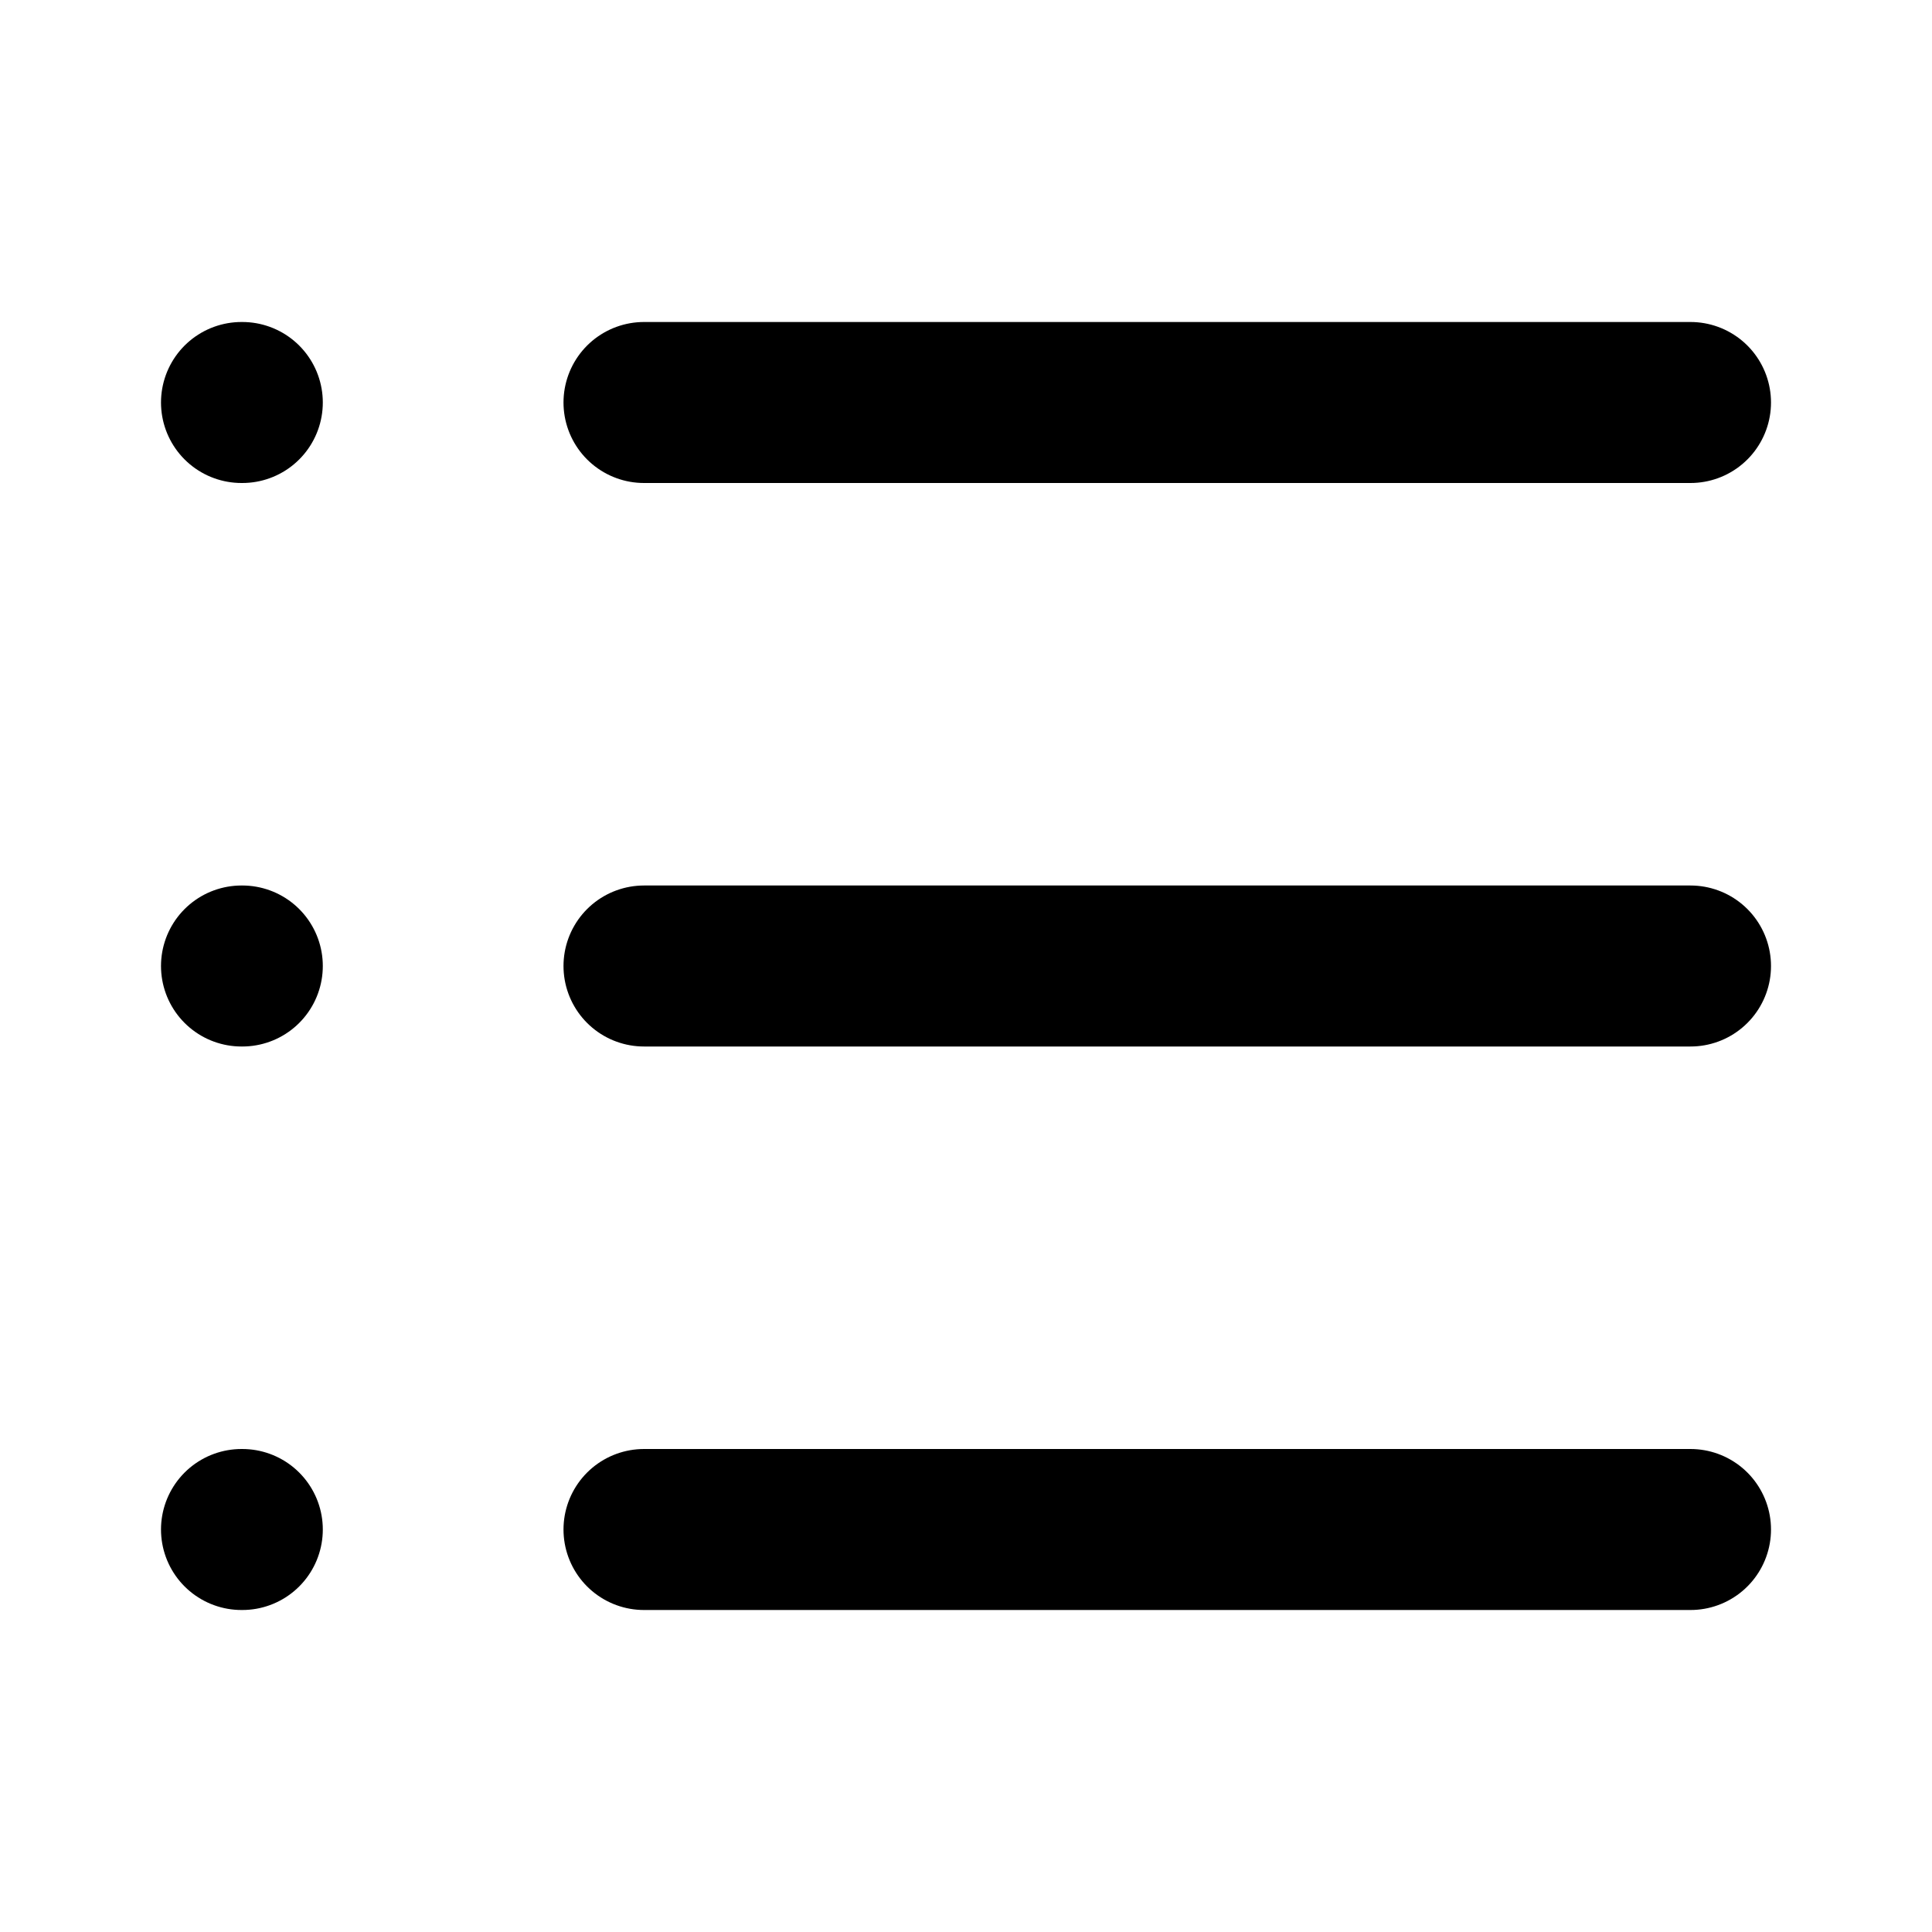
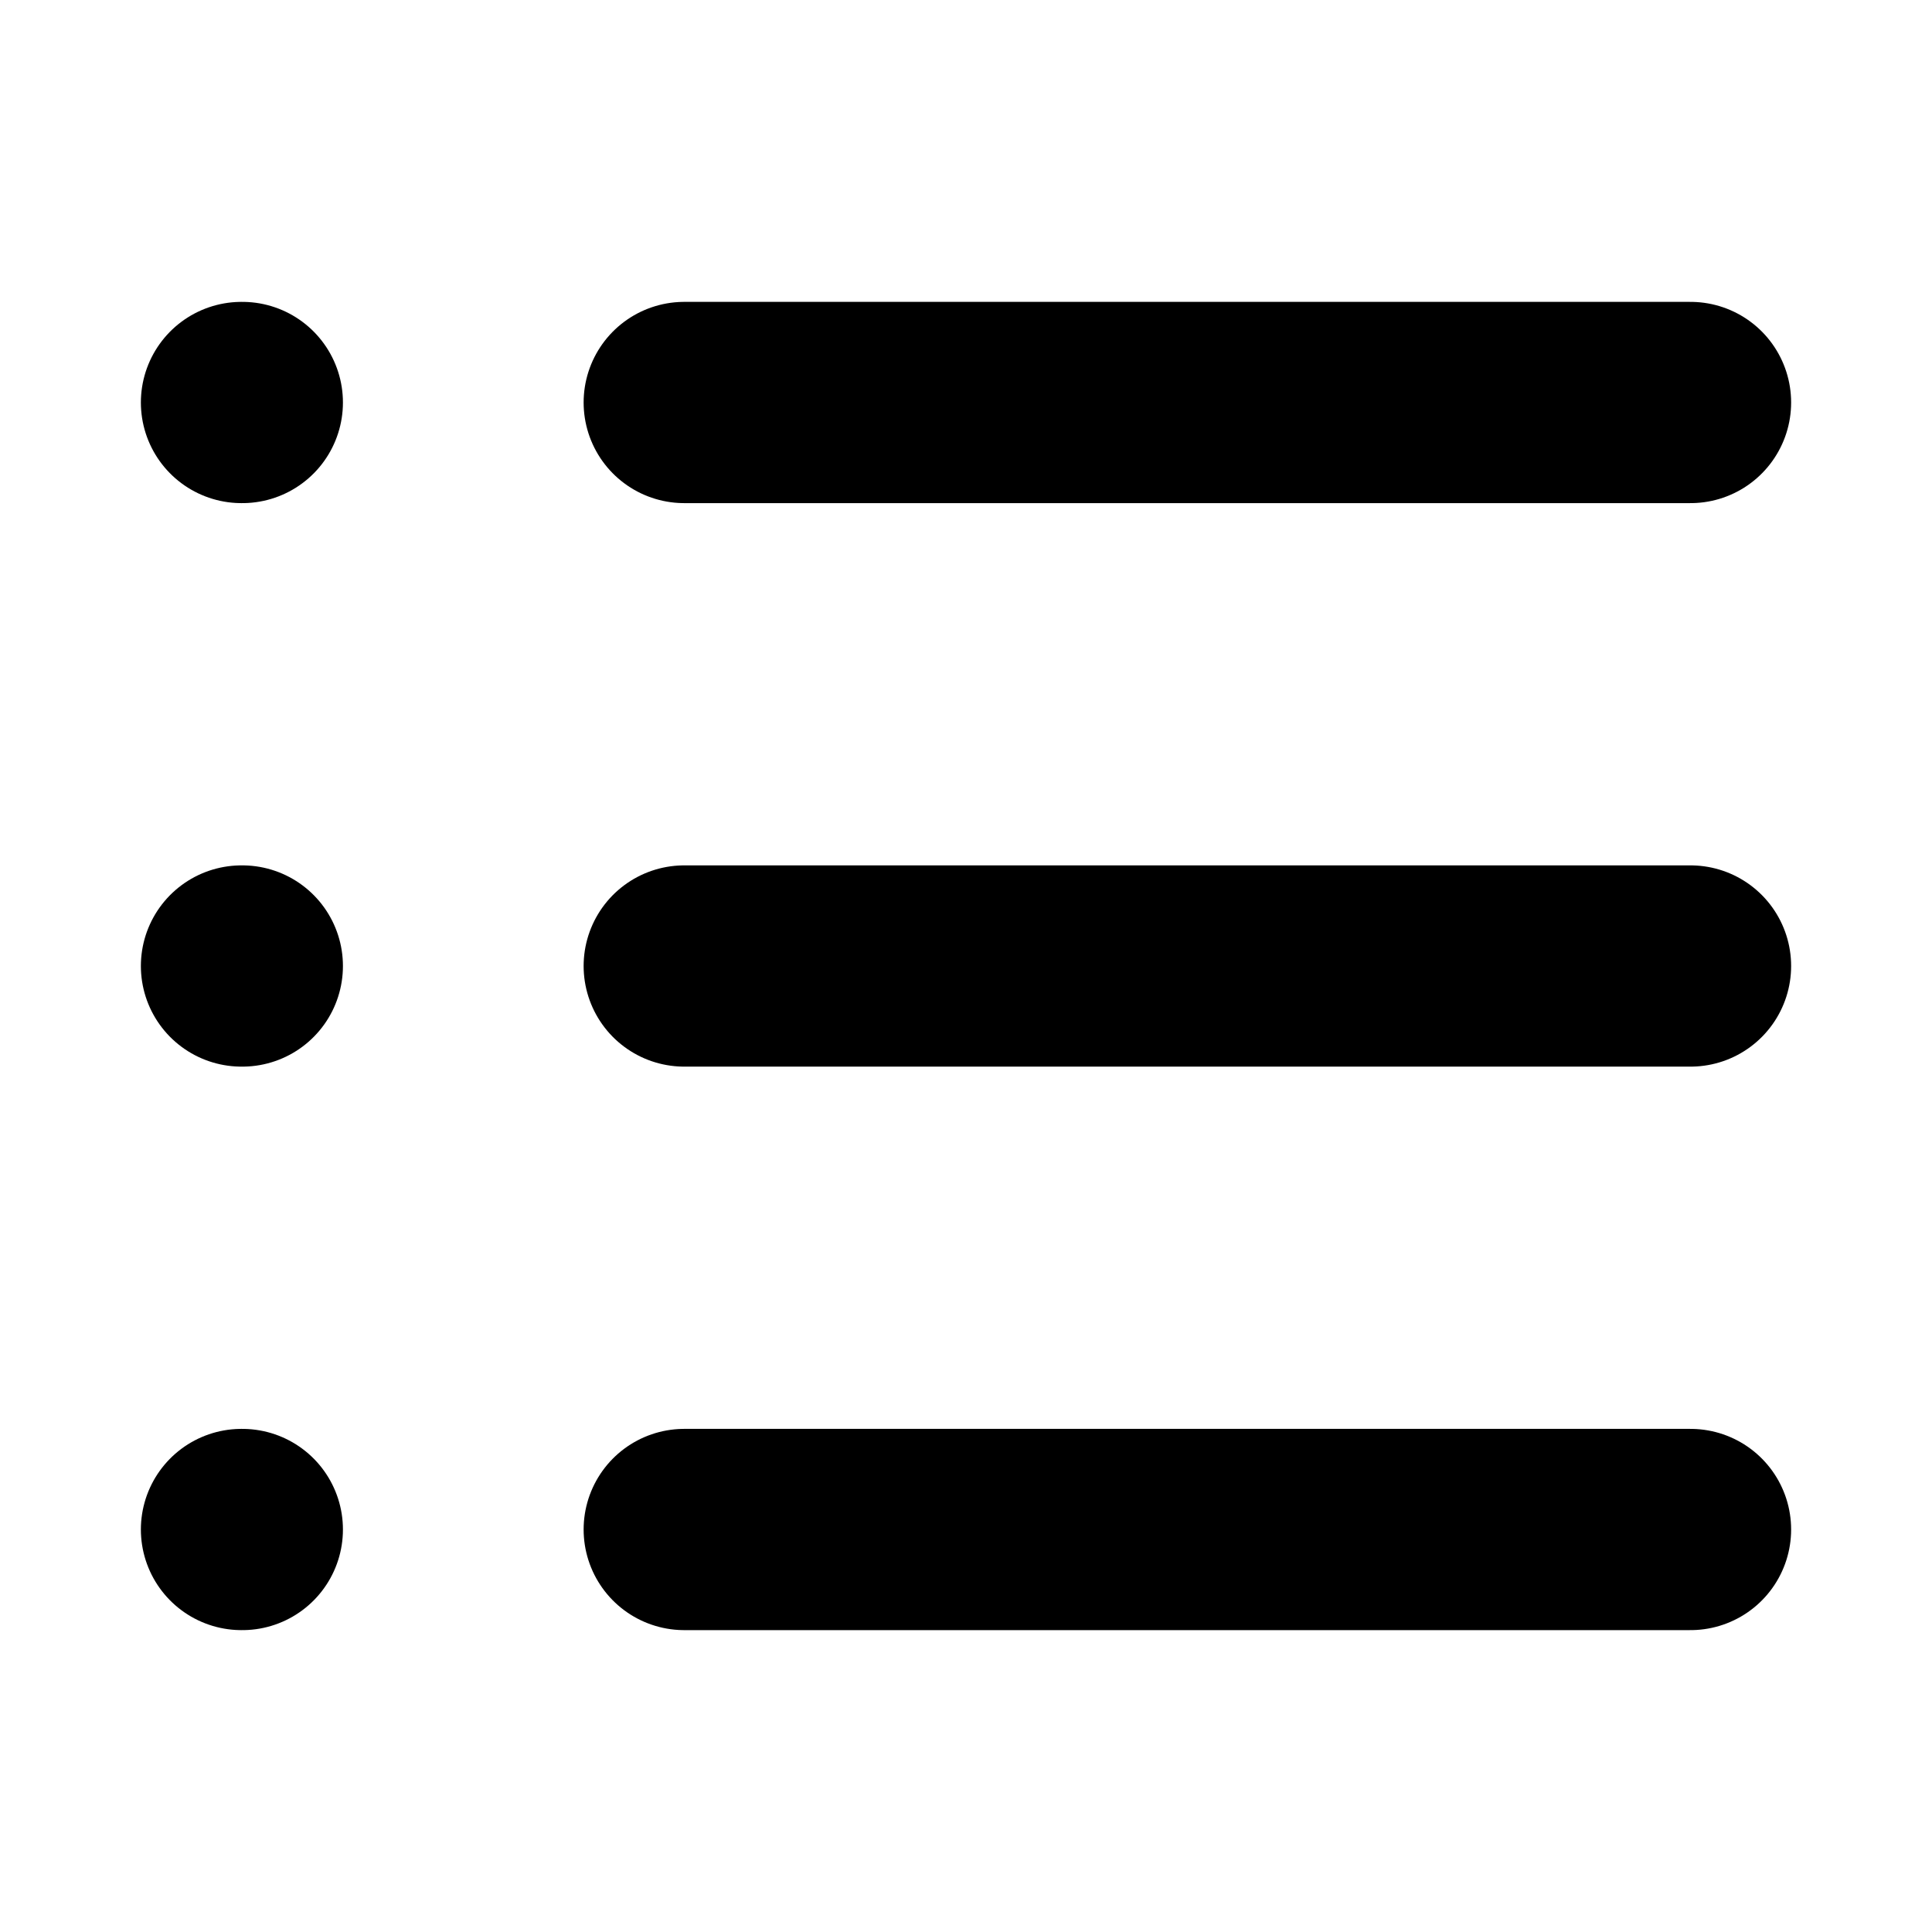
- <svg xmlns="http://www.w3.org/2000/svg" id="bullet-list-solid" width="24" height="24" viewBox="0 0 24 24" fill="none" stroke="currentColor" stroke-width="2" stroke-linecap="round" stroke-linejoin="round" class="lucide lucide-list" aria-hidden="true">
+ <svg xmlns="http://www.w3.org/2000/svg" id="bullet-list-solid" width="24" height="24" viewBox="0 0 24 24" fill="none" stroke="currentColor" stroke-width="2.5" stroke-linecap="round" stroke-linejoin="round" class="lucide lucide-list" aria-hidden="true">
  <path d="M3 5h.01" />
  <path d="M3 12h.01" />
  <path d="M3 19h.01" />
-   <path d="M8 5h13" />
-   <path d="M8 12h13" />
-   <path d="M8 19h13" />
+   <path d="M8.5 5h12.5" />
+   <path d="M8.5 12h12.5" />
+   <path d="M8.5 19h12.5" />
</svg>
